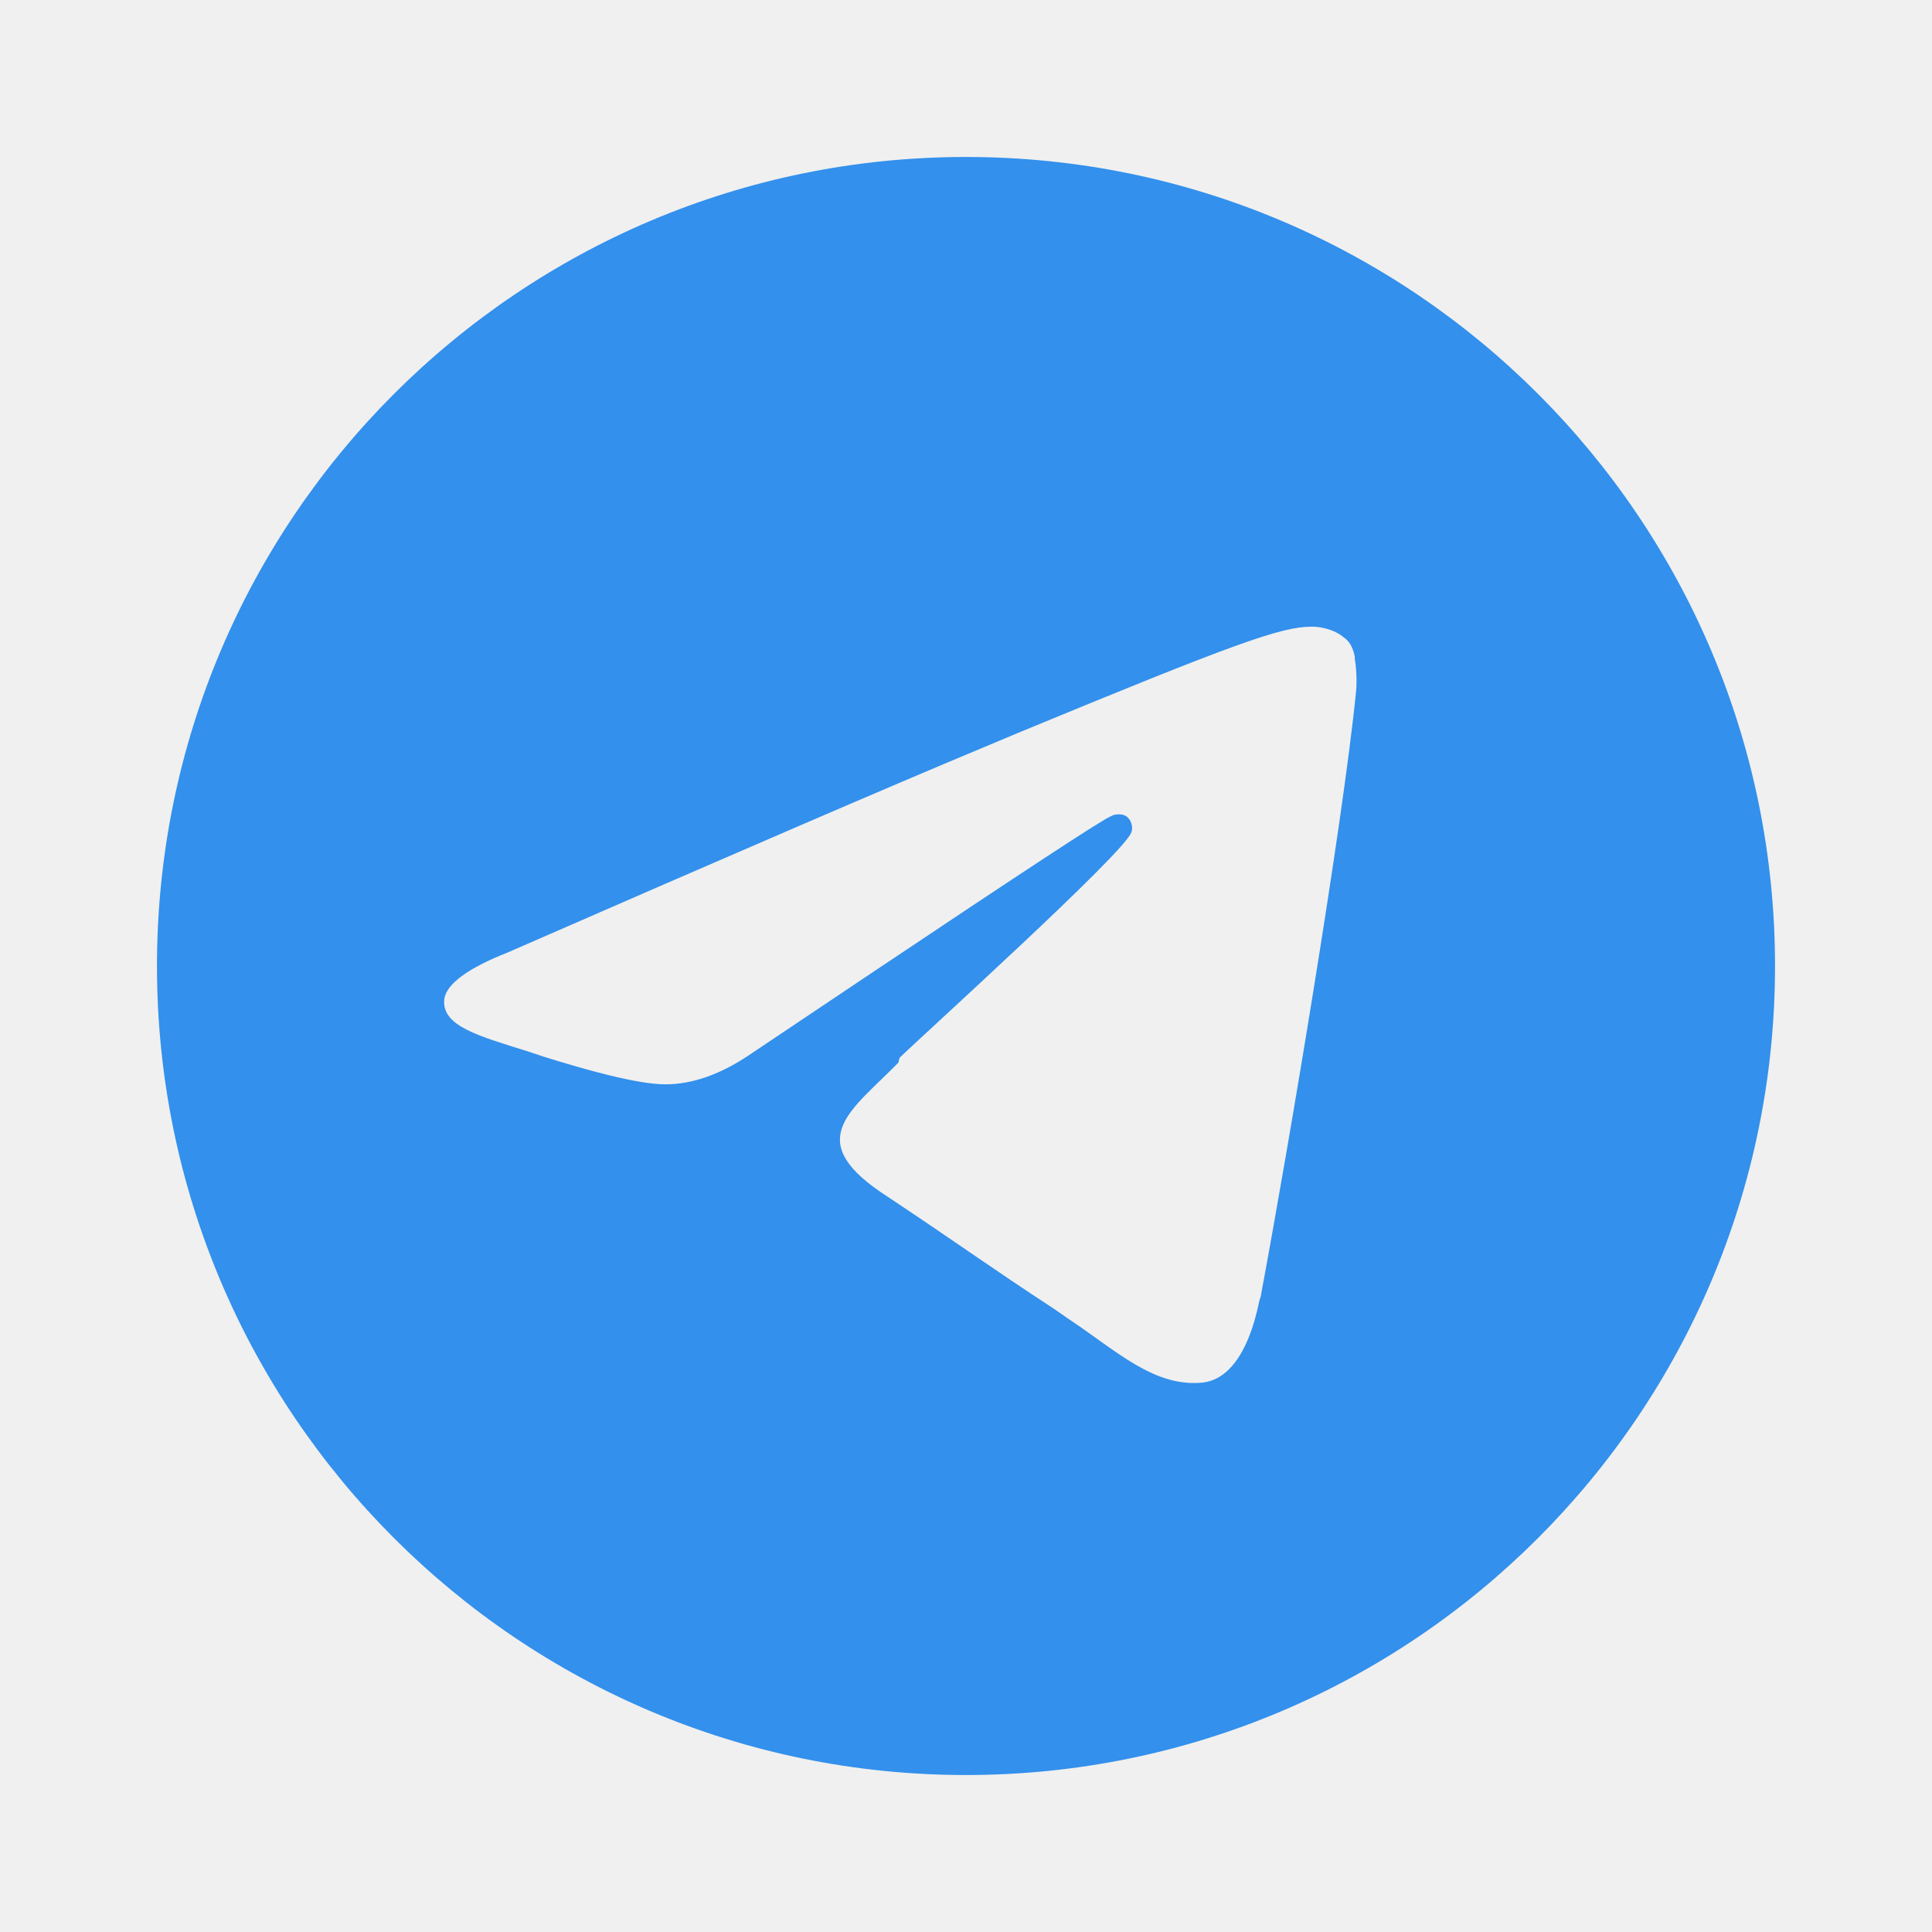
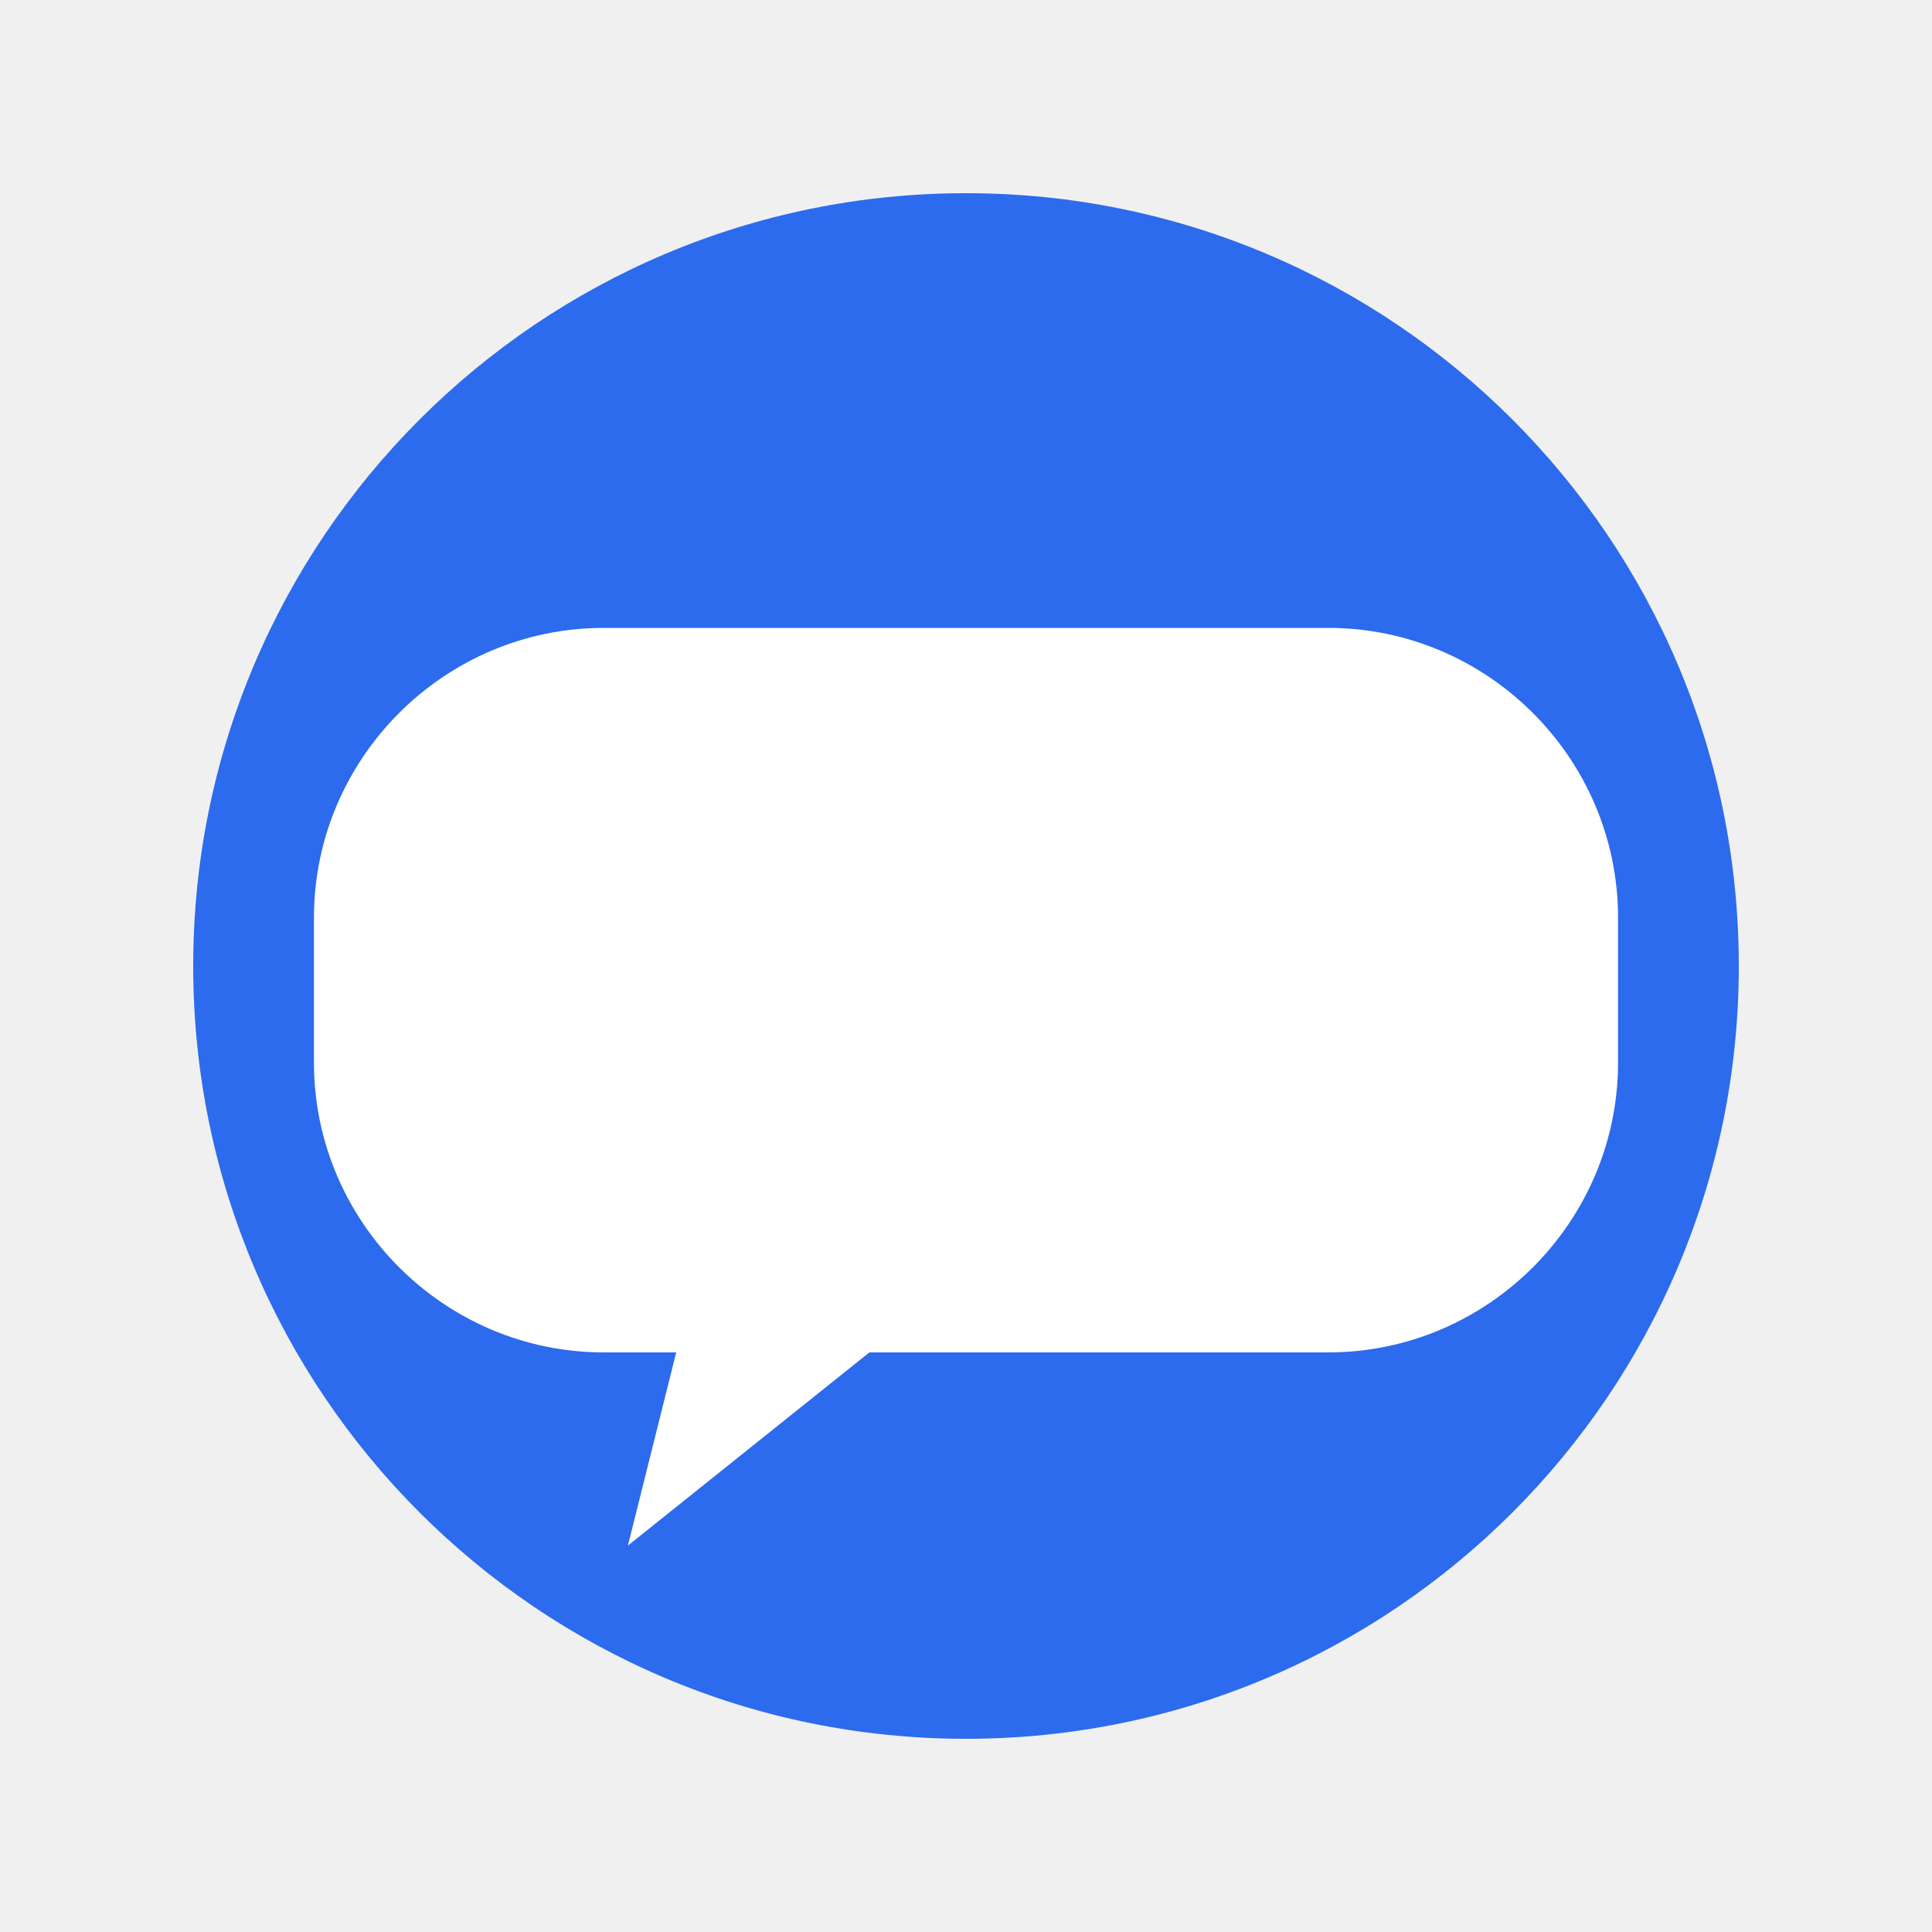
- <svg xmlns="http://www.w3.org/2000/svg" version="1.1" id="Layer_1" x="0px" y="0px" viewBox="0 0 160 160" style="enable-background:new 0 0 160 160;" xml:space="preserve">
-   <style type="text/css">
- 	.st0{fill-rule:evenodd;clip-rule:evenodd;fill:#3390ec;}
- </style>
-   <path class="st0" d="M80,13c37,0,67,30,67,67s-30,67-67,67s-67-30-67-67S43,13,80,13z M108.7,51.9h-0.1c-2.5,0-6.4,1.4-24.3,8.8  L81.2,62C74,65,61,70.6,42,78.9c-3.3,1.3-5,2.6-5.2,3.8c-0.3,2.3,2.9,3.1,7,4.4l1.2,0.4c3.5,1.1,7.8,2.3,10.1,2.3  c2.2,0,4.6-0.8,7.2-2.6l9.7-6.5c12.7-8.5,19.4-12.9,20-13.1l0.2-0.1c0.4-0.1,0.9-0.1,1.2,0.2c0.4,0.4,0.4,1,0.3,1.2  c-0.3,1.5-17.8,17.3-19.2,18.7L74.4,88c-3.8,3.9-7.9,6.3-1.5,10.7l1.5,1c4.8,3.2,8,5.5,12.9,8.7l1.3,0.9c3.9,2.6,7,5.6,11,5.2  c1.8-0.2,3.7-1.9,4.7-6.8l0.1-0.3c2.3-12.3,6.8-39.1,7.9-50.1c0.1-1,0-2.2-0.1-2.7l0-0.2c-0.1-0.5-0.3-1.2-0.9-1.6  C110.5,52.1,109.3,51.9,108.7,51.9z" />
+ <svg xmlns="http://www.w3.org/2000/svg" viewBox="-8 -8 80 80">
+   <circle cx="32" cy="32" r="32" style="fill:#2c6bed;" />
+   <path d="M17 18h30c6.6 0 12 5.4 12 12v6c0 6.6-5.4 12-12 12H28l-10 8 2-8h-3c-6.6 0-12-5.4-12-12v-6c0-6.6 5.4-12 12-12z" style="fill:#fff;" />
</svg>
